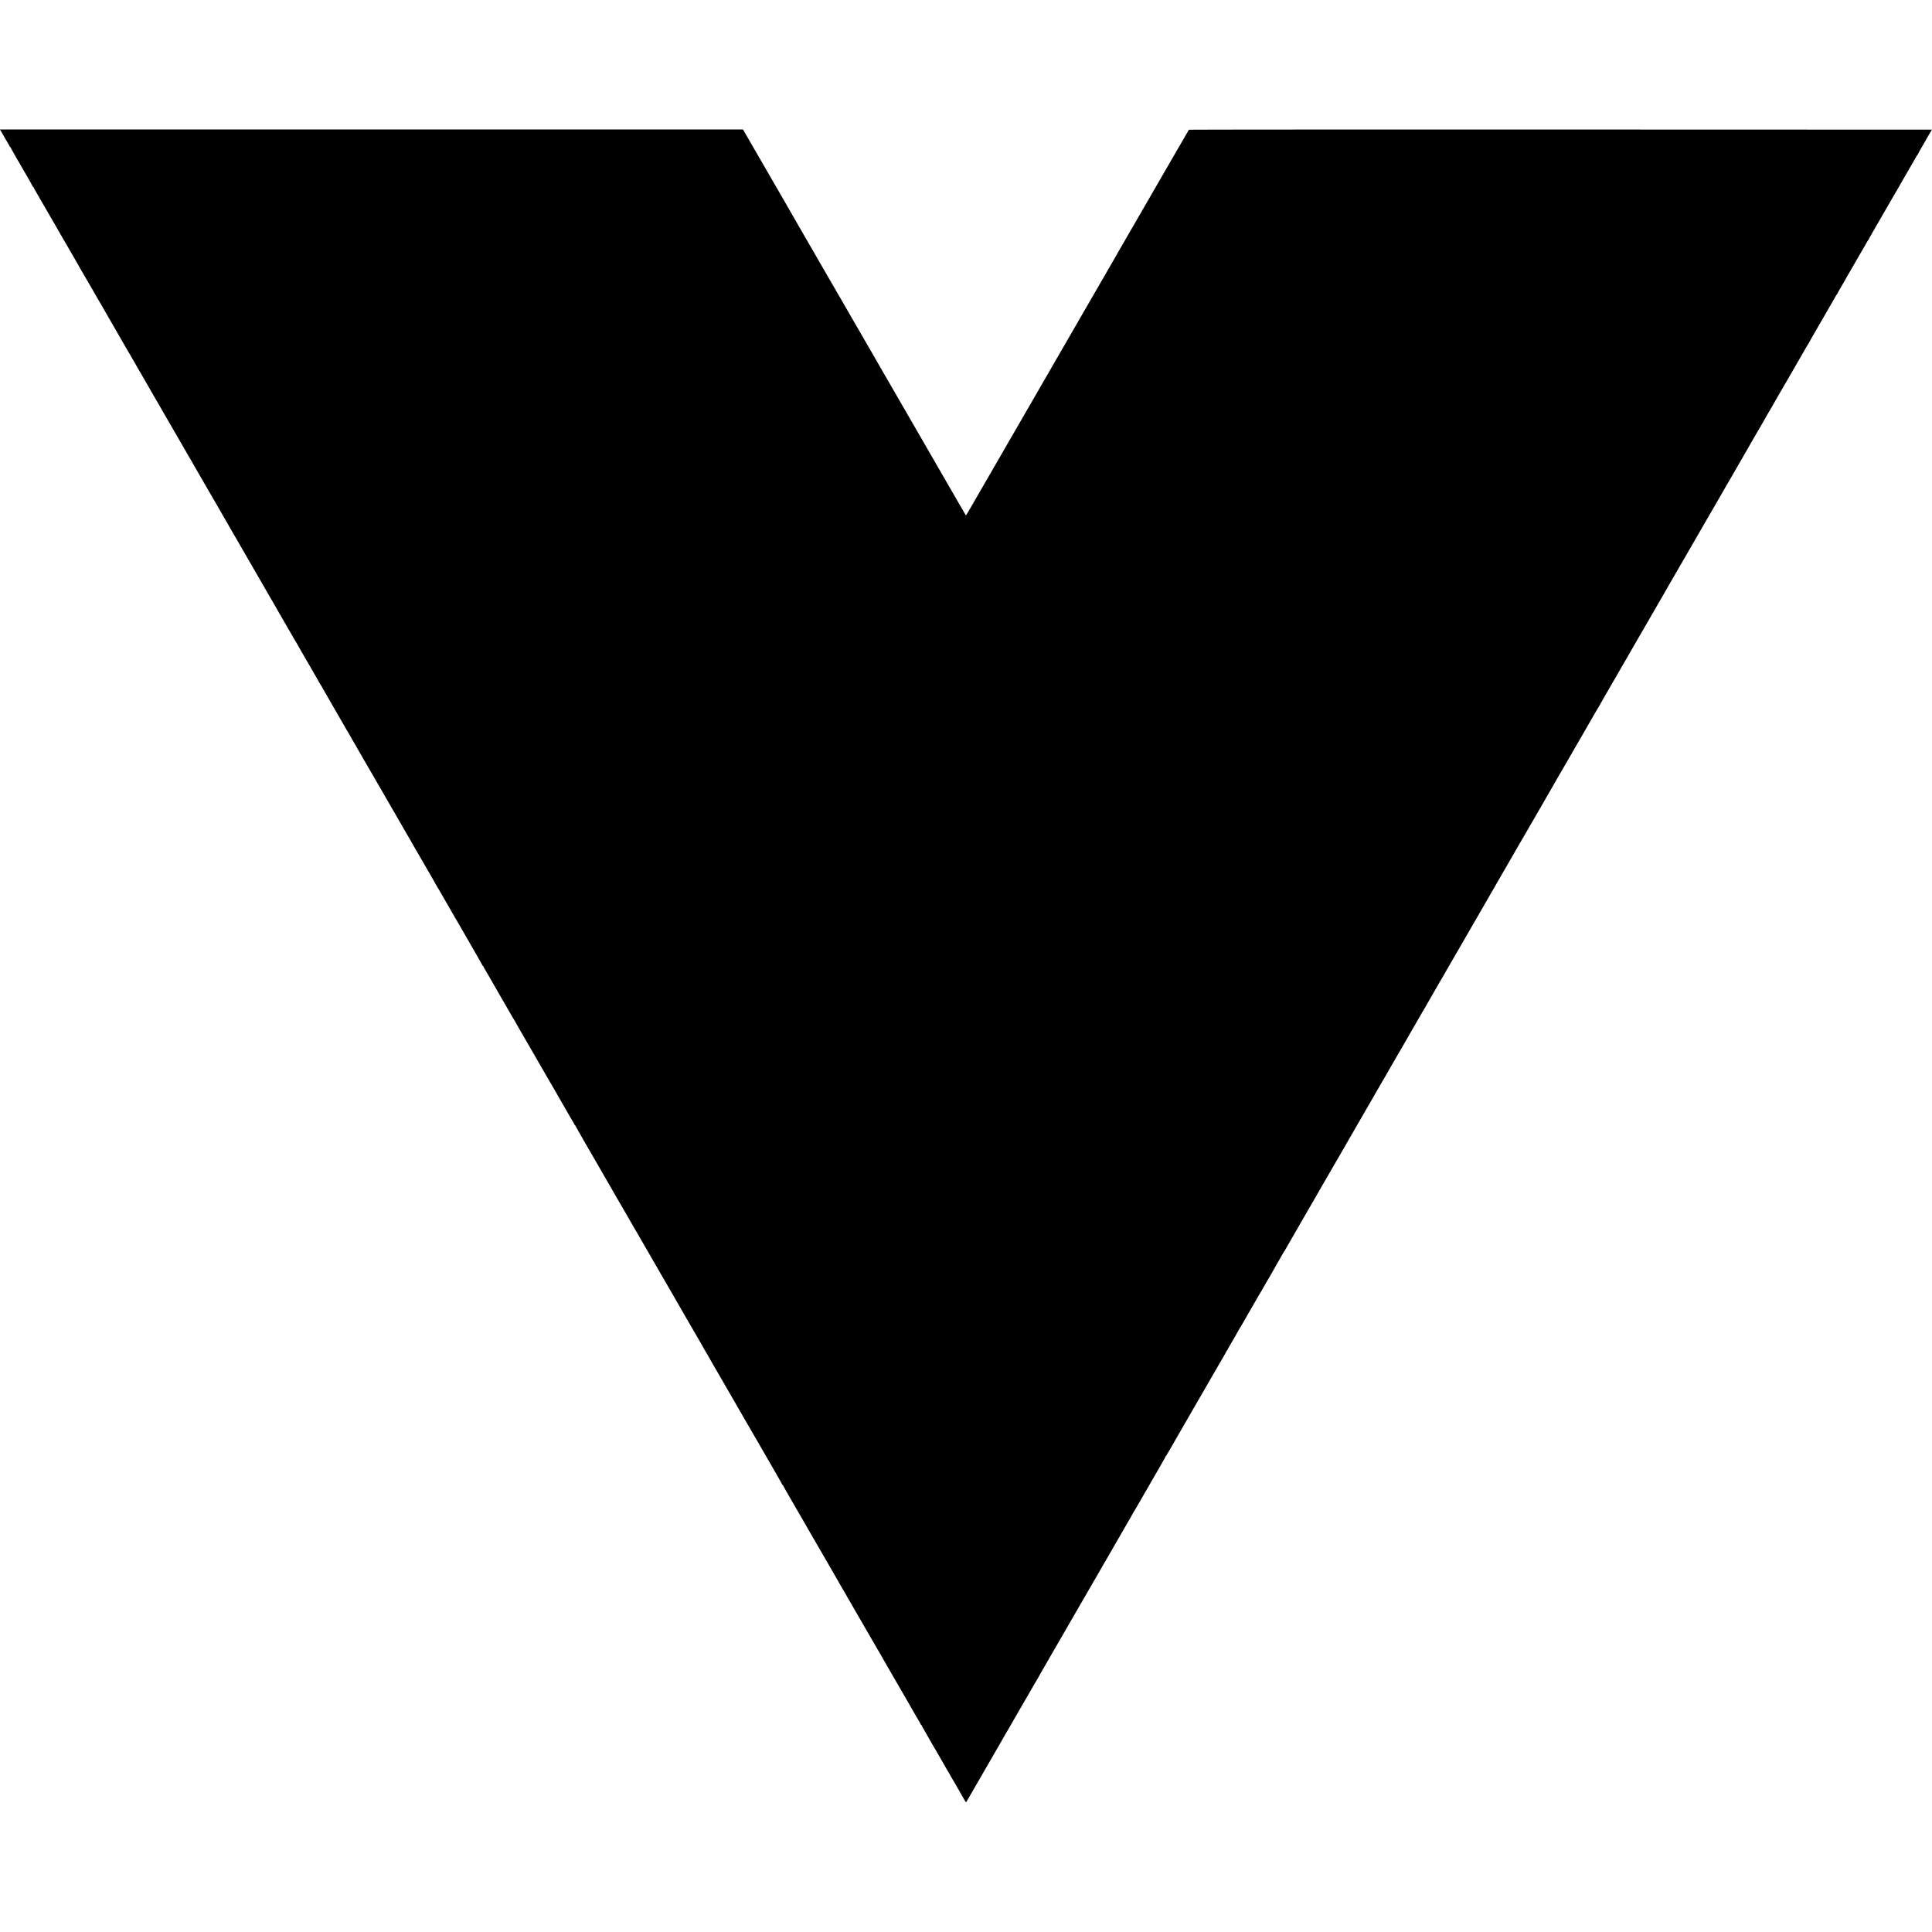
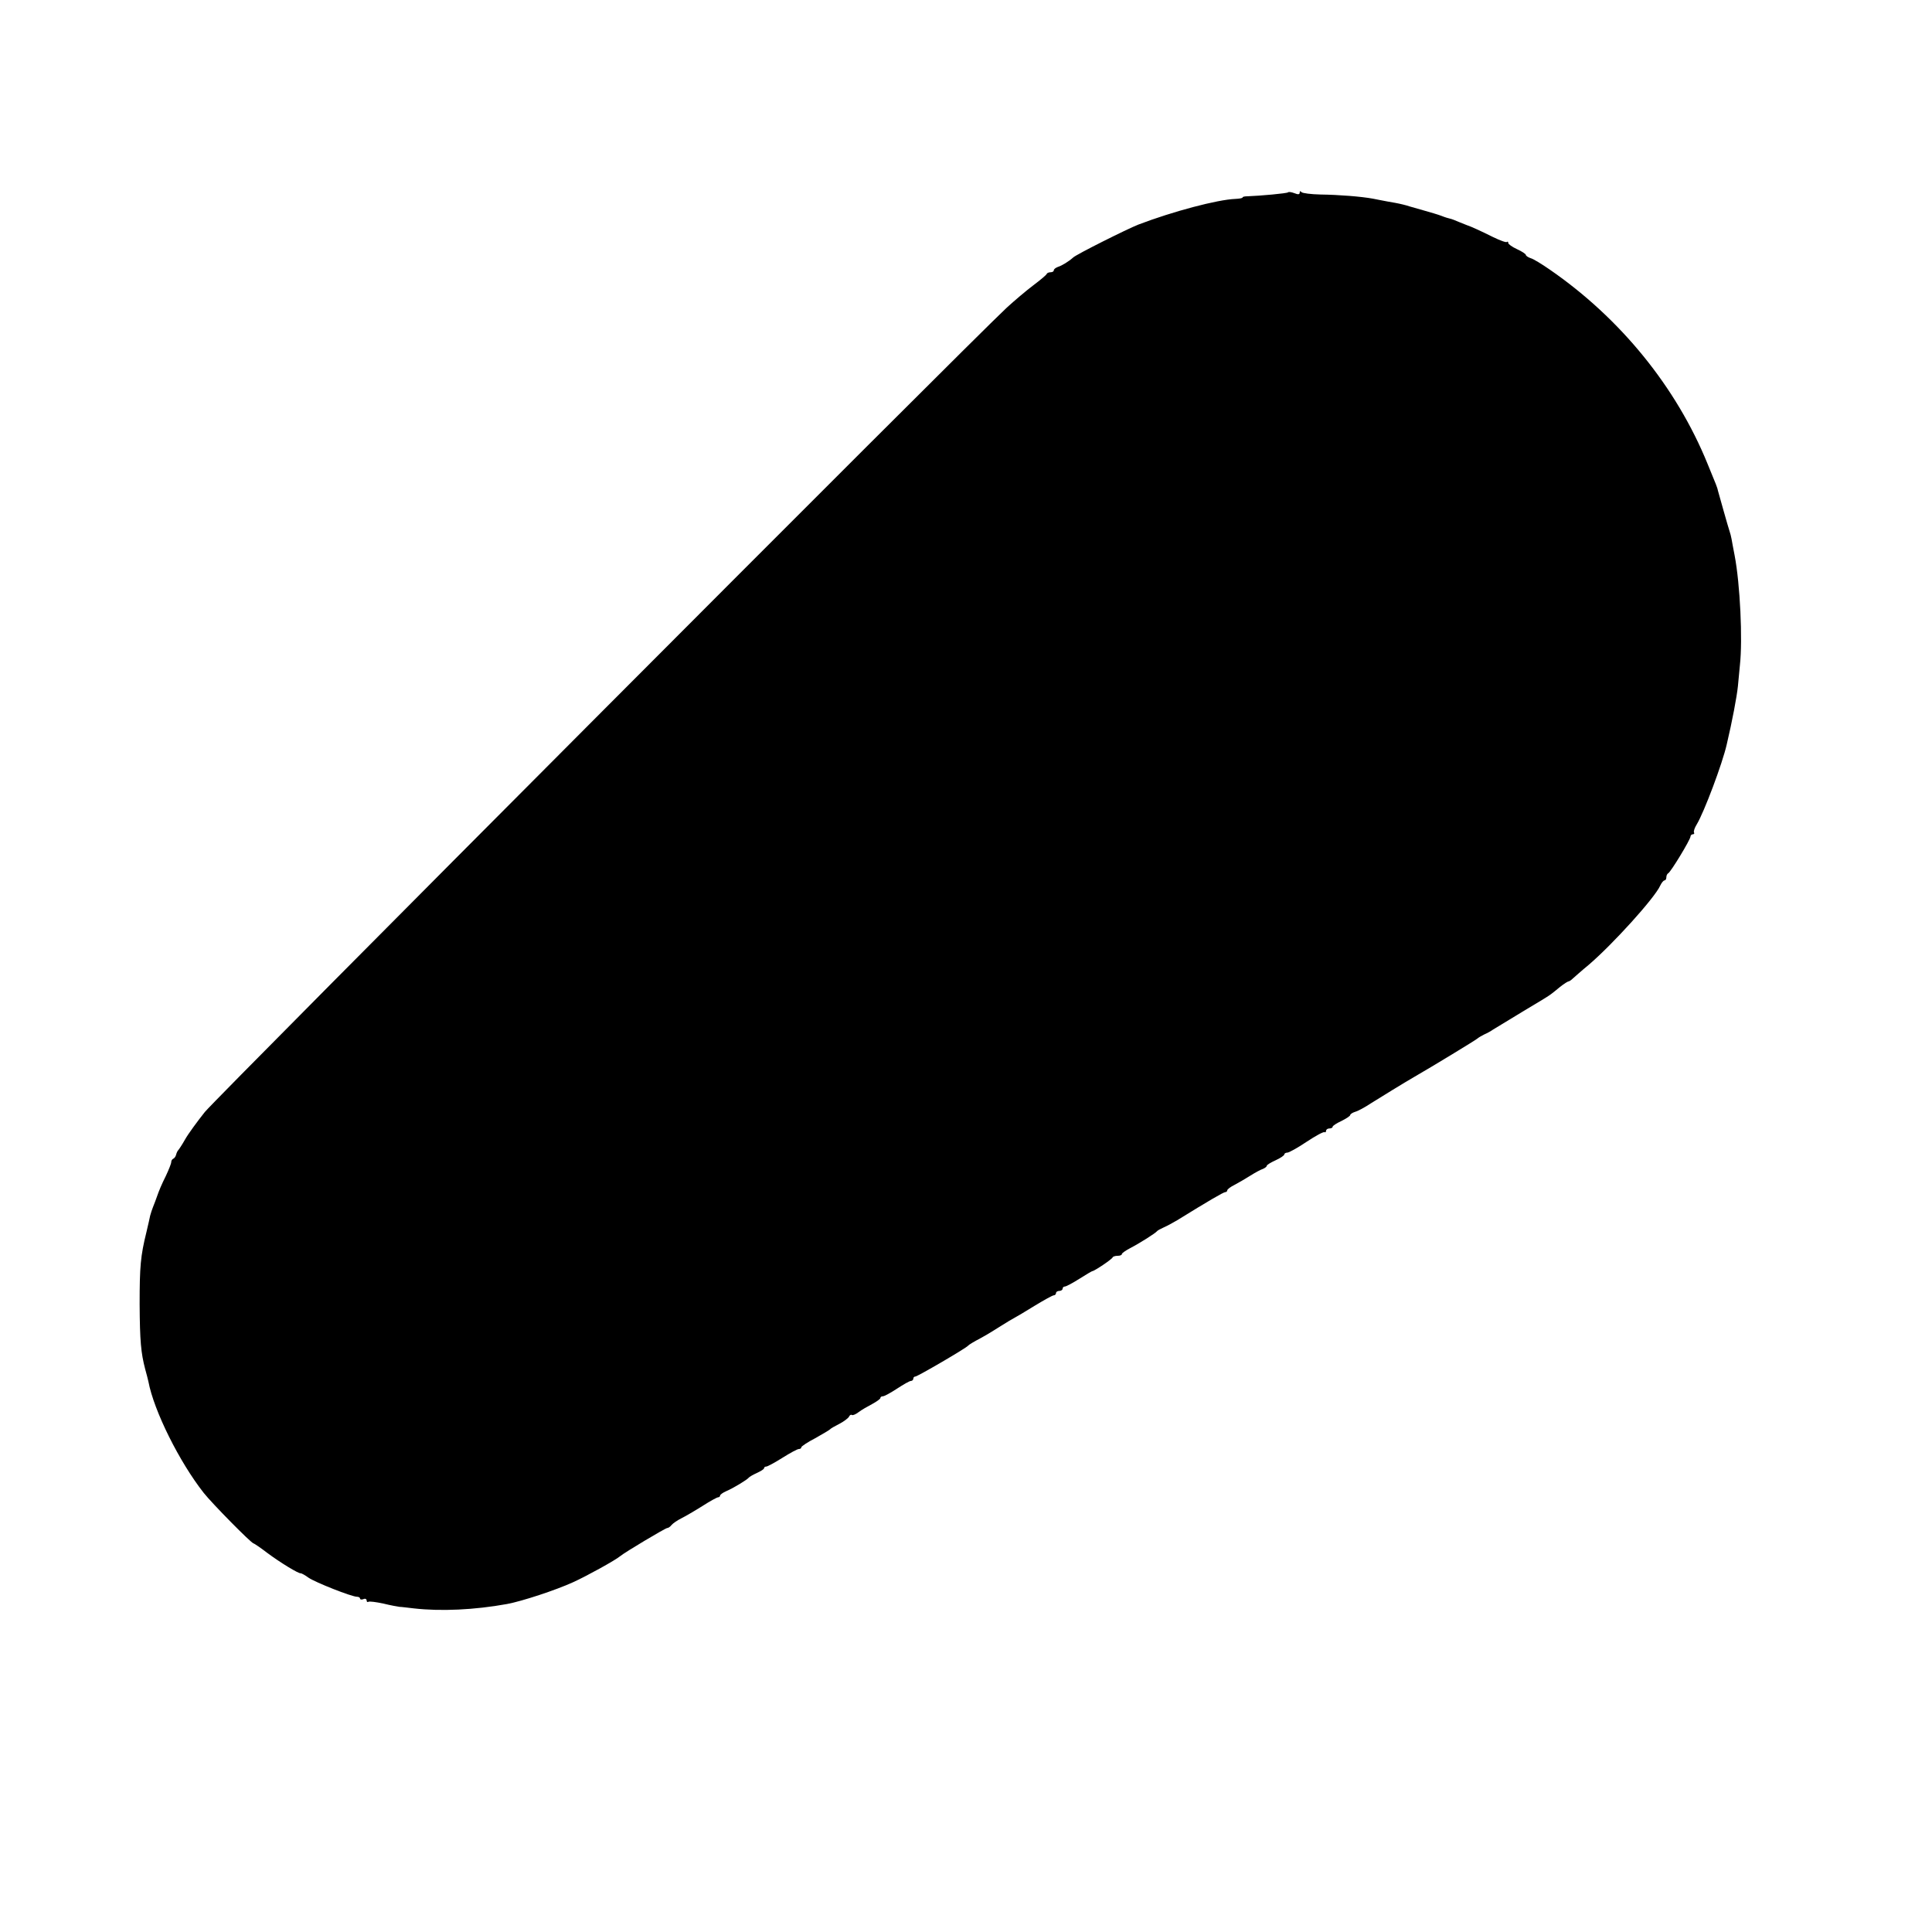
- <svg xmlns="http://www.w3.org/2000/svg" version="1.0" width="16pt" height="16pt" viewBox="0 0 16 16" preserveAspectRatio="xMidYMid meet">
-   <g transform="translate(0,16) scale(0.00032,-0.00032)" fill="#000000" stroke="none">
-     <path d="M18 46618 c45 -75 122 -207 122 -211 0 -2 25 -45 55 -95 30 -50 55 -96 55 -102 0 -5 5 -10 10 -10 6 0 10 -4 10 -9 0 -5 73 -135 161 -288 89 -153 173 -298 187 -323 14 -25 32 -57 41 -72 88 -149 187 -324 189 -335 2 -7 8 -13 13 -13 5 0 9 -4 9 -10 0 -5 46 -89 103 -187 175 -302 490 -846 507 -876 8 -16 20 -36 25 -45 28 -46 290 -498 339 -585 13 -23 74 -129 136 -236 61 -107 123 -215 137 -240 14 -25 29 -50 33 -56 5 -5 23 -37 40 -70 18 -33 38 -67 44 -75 11 -16 21 -33 63 -109 14 -25 29 -50 33 -56 4 -5 21 -35 38 -65 55 -100 261 -455 269 -465 4 -5 14 -21 20 -35 15 -29 41 -75 103 -180 24 -41 52 -88 60 -105 9 -16 57 -100 107 -185 112 -193 362 -626 380 -660 8 -14 23 -38 33 -55 11 -16 23 -37 27 -45 4 -8 26 -46 48 -85 23 -38 53 -90 67 -115 46 -81 64 -113 178 -310 62 -107 121 -210 132 -227 37 -67 56 -99 85 -148 16 -27 32 -57 36 -65 4 -8 15 -27 25 -42 9 -15 53 -89 96 -165 44 -76 177 -307 296 -513 120 -206 268 -463 330 -570 131 -227 117 -203 200 -348 36 -62 73 -125 82 -140 10 -15 21 -34 25 -42 4 -8 20 -37 36 -65 17 -27 38 -65 48 -82 49 -85 64 -111 87 -153 13 -25 28 -49 32 -55 4 -5 78 -134 165 -285 87 -151 166 -288 176 -305 10 -16 26 -43 35 -59 9 -17 125 -217 257 -445 132 -229 253 -441 270 -471 17 -30 45 -79 64 -108 18 -29 33 -54 33 -57 0 -2 20 -37 44 -77 24 -40 123 -212 221 -383 97 -170 190 -330 205 -355 16 -25 39 -65 53 -90 13 -25 81 -144 152 -265 70 -121 137 -238 150 -260 12 -22 37 -65 55 -95 18 -30 43 -73 55 -95 12 -22 48 -85 80 -140 77 -132 163 -280 190 -330 13 -22 71 -123 130 -225 59 -102 116 -199 126 -217 10 -17 29 -50 43 -72 15 -22 26 -43 26 -45 0 -2 27 -50 60 -106 33 -56 60 -103 60 -105 0 -2 55 -98 90 -155 8 -14 182 -316 239 -414 13 -22 45 -79 72 -124 27 -46 49 -86 49 -89 0 -2 14 -24 30 -48 16 -24 30 -46 30 -49 0 -5 74 -135 100 -176 5 -8 24 -42 43 -75 50 -88 58 -101 262 -455 104 -179 199 -345 213 -370 14 -25 28 -49 32 -55 4 -5 17 -26 28 -45 10 -19 62 -109 114 -200 114 -197 133 -230 170 -295 16 -27 33 -57 38 -65 17 -28 96 -165 103 -180 4 -8 16 -28 26 -45 10 -16 77 -131 148 -255 72 -124 181 -313 243 -420 62 -107 121 -209 131 -227 35 -62 323 -560 392 -678 38 -66 83 -145 100 -175 16 -30 33 -59 37 -65 4 -5 17 -27 29 -47 34 -61 56 -100 90 -156 17 -29 31 -55 31 -57 0 -2 17 -32 39 -67 21 -35 134 -229 251 -433 117 -203 235 -407 261 -451 27 -45 49 -85 49 -88 0 -4 8 -19 19 -34 15 -21 200 -341 309 -533 10 -19 33 -58 51 -87 17 -29 31 -54 31 -56 0 -2 25 -44 55 -94 30 -50 55 -95 55 -98 0 -4 6 -15 14 -23 7 -9 27 -41 43 -71 17 -30 170 -297 342 -594 171 -296 311 -542 311 -547 0 -5 5 -9 10 -9 6 0 10 -4 10 -10 0 -5 22 -47 49 -92 27 -46 58 -99 68 -118 24 -43 81 -140 93 -160 5 -8 66 -114 135 -235 69 -121 130 -227 135 -235 12 -21 259 -447 283 -490 10 -19 28 -47 38 -62 11 -14 19 -29 19 -32 0 -3 37 -69 83 -148 99 -170 305 -526 337 -583 13 -22 31 -53 41 -70 11 -16 22 -37 26 -45 7 -14 82 -146 103 -180 14 -24 181 -311 205 -355 13 -22 46 -80 75 -130 29 -49 64 -110 78 -135 14 -25 51 -88 82 -140 31 -52 59 -102 63 -110 4 -8 18 -33 31 -55 205 -353 284 -489 309 -535 17 -30 45 -78 62 -106 18 -28 36 -60 39 -72 4 -12 12 -22 17 -22 5 0 9 -4 9 -10 0 -5 109 -197 241 -427 133 -230 250 -431 259 -448 51 -90 222 -385 280 -485 37 -63 78 -135 92 -160 14 -25 67 -117 118 -205 51 -88 101 -175 111 -193 34 -58 55 -95 149 -257 51 -88 101 -173 110 -190 9 -16 76 -131 147 -255 72 -124 140 -241 151 -260 61 -108 281 -489 355 -615 38 -66 77 -133 87 -150 35 -63 91 -161 100 -175 14 -23 99 -169 128 -220 54 -97 135 -235 142 -245 4 -5 20 -32 35 -60 26 -48 238 -416 276 -480 10 -16 26 -46 37 -65 30 -53 382 -661 403 -695 10 -16 22 -37 26 -45 4 -8 26 -48 50 -88 24 -41 43 -75 43 -77 0 -2 22 -40 50 -85 27 -45 50 -84 50 -86 0 -3 38 -69 83 -147 84 -142 302 -520 340 -587 10 -19 34 -60 52 -90 18 -30 44 -75 57 -100 14 -25 45 -79 70 -120 25 -41 56 -96 70 -121 14 -25 77 -133 138 -240 62 -107 122 -210 132 -229 25 -43 310 -535 337 -581 11 -19 26 -45 34 -59 17 -32 238 -414 266 -460 11 -19 24 -41 28 -49 3 -7 75 -133 160 -278 84 -146 153 -269 153 -274 0 -5 5 -9 10 -9 6 0 10 -4 10 -10 0 -5 82 -150 181 -322 182 -314 201 -346 240 -415 12 -21 80 -139 152 -263 71 -124 141 -245 155 -270 14 -25 28 -49 32 -55 6 -8 145 -248 220 -380 37 -66 209 -362 229 -395 11 -19 24 -42 28 -49 4 -8 67 -118 140 -243 73 -125 133 -230 133 -233 0 -2 15 -28 33 -57 19 -29 47 -78 64 -108 17 -30 53 -93 79 -139 53 -90 82 -141 157 -272 82 -142 115 -199 381 -659 142 -245 268 -463 281 -485 12 -22 71 -125 132 -230 60 -104 172 -298 248 -430 76 -132 146 -253 156 -270 11 -16 22 -36 26 -44 3 -8 30 -54 60 -103 29 -49 53 -91 53 -93 0 -3 18 -34 40 -70 22 -36 40 -67 40 -69 0 -2 37 -66 81 -142 45 -77 98 -168 119 -204 20 -36 47 -81 58 -100 12 -19 27 -47 33 -62 6 -16 15 -28 20 -28 5 0 9 -4 9 -9 0 -6 63 -118 140 -251 77 -133 140 -243 140 -245 0 -2 18 -33 41 -70 22 -37 49 -83 60 -101 10 -19 29 -51 40 -71 25 -45 109 -189 126 -218 7 -11 17 -29 22 -40 6 -11 22 -38 35 -60 14 -22 37 -62 52 -90 14 -27 35 -62 45 -77 11 -14 19 -29 19 -32 0 -3 18 -35 40 -71 22 -36 40 -67 40 -69 0 -2 19 -35 42 -72 23 -38 55 -94 72 -124 26 -47 139 -244 171 -298 6 -9 21 -36 34 -60 28 -48 37 -51 51 -19 6 12 19 36 29 52 10 17 27 46 38 65 11 19 104 181 208 360 103 179 199 345 213 370 14 25 42 74 64 109 21 34 38 65 38 67 0 2 18 33 40 69 22 36 40 67 40 69 0 3 177 310 199 346 16 26 136 234 140 244 2 5 25 44 52 88 27 44 49 81 49 84 0 2 18 34 40 70 22 36 40 67 40 69 0 2 20 36 43 77 35 58 169 289 297 513 9 17 50 86 90 155 40 69 86 150 103 180 16 30 35 62 41 70 6 8 16 24 22 35 35 64 72 129 167 293 59 100 116 199 127 220 11 20 30 53 41 72 43 72 1070 1850 1121 1940 14 25 65 113 113 195 48 83 96 166 107 185 10 19 28 50 38 68 11 18 73 124 137 235 64 111 175 303 246 427 71 124 173 299 225 390 52 91 116 202 143 248 27 45 49 85 49 89 0 4 6 14 14 22 7 9 28 43 46 76 26 47 251 436 378 655 11 19 29 51 40 70 11 19 101 176 201 348 99 172 181 317 181 323 0 5 5 9 10 9 6 0 10 5 10 11 0 6 8 23 18 37 11 15 32 52 49 82 16 30 130 228 253 440 122 212 234 405 248 430 13 25 39 70 57 100 39 65 69 117 130 225 25 44 50 87 55 95 12 19 78 134 220 380 61 107 129 224 150 260 161 277 222 382 246 425 15 28 47 83 71 123 24 41 43 78 43 83 0 5 4 9 8 9 4 0 13 12 19 28 7 15 23 45 36 67 66 110 277 478 277 483 0 3 6 13 14 21 7 9 27 41 43 71 17 30 45 80 63 110 34 57 375 649 394 685 6 11 16 27 22 35 6 8 26 42 44 75 18 33 41 74 51 90 10 17 24 41 32 55 54 97 72 128 88 152 11 14 19 28 19 30 0 3 79 141 175 308 96 167 175 305 175 308 0 3 6 13 14 21 7 9 26 39 41 66 33 60 276 483 338 587 24 40 46 80 50 88 4 8 13 24 20 35 14 23 95 163 125 215 11 19 52 91 92 160 40 69 80 139 90 155 9 17 103 179 207 360 105 182 200 346 211 365 103 181 463 802 489 845 7 11 15 27 19 35 4 8 29 51 55 95 64 110 828 1433 848 1470 9 17 24 41 33 55 9 14 29 48 45 77 15 28 52 93 82 145 30 51 62 107 71 123 17 30 231 398 400 690 51 88 103 179 115 202 12 23 26 48 32 55 6 7 24 38 40 68 17 30 61 107 98 170 37 63 84 144 103 180 19 36 41 72 48 81 8 8 14 18 14 21 0 4 27 51 59 106 32 55 72 124 89 154 16 29 71 125 122 213 51 88 104 180 118 205 13 25 28 50 32 55 4 6 17 26 28 45 11 19 45 80 77 135 31 55 66 116 77 135 11 19 88 152 171 295 401 694 620 1072 650 1125 11 19 87 152 170 295 83 143 158 273 166 288 9 16 21 36 26 45 6 9 31 52 55 96 25 43 54 94 66 115 11 20 95 164 186 321 91 157 173 299 182 315 9 17 26 46 37 65 12 19 66 114 121 210 56 96 108 186 117 200 8 14 24 40 34 59 24 45 383 664 412 713 5 9 17 29 26 45 15 28 120 210 241 419 36 61 68 117 72 125 4 8 12 23 19 34 35 57 245 420 262 453 11 20 35 61 53 90 17 29 32 54 32 56 0 3 28 51 62 108 33 57 70 119 80 138 10 19 23 42 28 50 5 8 32 53 59 100 27 47 149 258 271 470 122 212 234 405 248 430 30 53 62 108 80 135 6 11 15 27 19 35 4 8 85 150 181 315 96 165 187 323 202 350 31 56 116 202 130 225 5 8 25 42 43 75 19 33 92 159 162 280 149 257 157 271 202 350 19 33 38 67 43 75 9 14 228 392 275 475 12 22 55 96 95 165 40 69 80 139 90 155 24 42 202 350 221 383 9 15 27 47 41 72 14 25 75 131 136 236 61 106 121 210 134 232 99 172 271 470 279 482 5 8 23 40 40 70 18 30 81 141 142 245 60 105 121 210 135 235 14 25 71 124 127 220 56 96 143 247 194 335 51 88 96 167 102 175 14 24 180 311 204 355 23 43 340 590 356 615 5 8 50 87 101 175 171 301 517 898 582 1008 25 43 46 81 46 83 0 2 12 23 27 47 14 23 40 67 56 97 16 30 35 62 42 70 7 8 15 22 18 30 4 8 20 38 37 65 16 28 33 57 37 65 6 12 111 196 143 250 5 8 55 95 112 193 57 98 113 195 126 215 12 20 27 46 32 57 6 11 14 27 20 35 5 8 76 130 156 270 80 140 165 287 187 325 23 39 52 90 66 115 13 25 30 52 37 61 8 8 14 18 14 21 0 4 41 77 92 165 50 87 175 302 276 478 101 176 208 360 236 408 28 49 67 117 86 152 19 35 41 70 48 77 6 6 12 15 12 19 0 7 124 224 167 291 12 21 23 40 23 42 0 2 21 40 46 83 26 43 55 92 64 109 54 95 327 568 354 614 19 30 45 75 59 100 71 128 82 145 89 148 4 2 8 8 8 13 0 5 42 82 94 172 311 538 496 858 518 897 14 25 40 70 58 100 18 30 42 71 53 90 10 19 79 139 152 265 73 127 142 246 153 265 10 19 43 76 72 125 29 50 63 108 75 130 65 116 80 140 87 143 4 2 8 8 8 12 0 8 114 212 140 250 6 8 14 24 20 35 5 11 54 97 108 190 l100 170 -9611 3 c-5286 1 -9614 -1 -9618 -5 -5 -6 -419 -719 -619 -1068 -89 -155 -267 -463 -323 -560 -38 -66 -81 -140 -95 -165 -31 -56 -263 -457 -526 -910 -110 -190 -224 -388 -254 -440 -29 -52 -61 -109 -71 -125 -23 -39 -243 -420 -268 -465 -11 -19 -204 -352 -428 -740 -224 -388 -477 -826 -563 -975 -85 -148 -185 -322 -222 -385 -37 -63 -120 -207 -185 -320 -65 -113 -177 -306 -248 -430 -72 -124 -172 -297 -222 -385 -51 -88 -142 -245 -202 -350 -131 -226 -247 -427 -408 -705 -65 -113 -249 -432 -410 -710 -160 -278 -388 -673 -506 -877 -118 -205 -216 -373 -219 -373 -3 0 -52 82 -109 183 -58 100 -144 250 -192 332 -95 164 -402 696 -647 1120 -85 149 -228 396 -317 550 -212 365 -982 1700 -1008 1745 -10 19 -43 76 -72 125 -29 50 -64 110 -77 135 -14 25 -63 110 -110 190 -47 80 -96 165 -110 190 -14 25 -99 171 -188 325 -89 154 -174 300 -188 325 -13 25 -64 113 -112 195 -48 83 -140 242 -205 355 -65 113 -183 317 -263 454 -79 137 -152 264 -163 282 -50 89 -335 583 -354 614 -12 19 -34 58 -50 85 -15 28 -129 226 -253 440 -124 215 -235 408 -247 430 -12 22 -69 121 -127 220 -58 99 -226 389 -373 645 -148 256 -324 561 -392 678 -67 117 -134 232 -147 255 -13 23 -33 59 -46 80 l-22 37 -9615 0 -9615 0 20 -32z" />
+ <svg xmlns="http://www.w3.org/2000/svg" version="1.0" width="880pt" height="880pt" viewBox="0 0 880 880" preserveAspectRatio="xMidYMid meet">
+   <g transform="translate(0,880) scale(0.1,-0.1)" fill="#000000" stroke="none">
+     <path d="M5867 7924 c-4 -5 -129 -16 -184 -18 -13 0 -23 -2 -23 -5 0 -4 -15 -6 -33 -7 -81 -3 -285 -57 -442 -117 -51 -20 -283 -136 -297 -150 -20 -18 -51 -37 -70 -43 -10 -4 -18 -10 -18 -15 0 -5 -6 -9 -14 -9 -8 0 -16 -3 -18 -7 -1 -5 -29 -28 -62 -53 -32 -24 -86 -70 -120 -101 -173 -161 -3598 -3596 -3653 -3664 -35 -44 -76 -100 -90 -125 -14 -25 -29 -47 -32 -50 -3 -3 -7 -12 -9 -20 -2 -8 -8 -16 -13 -18 -5 -2 -9 -9 -9 -15 0 -7 -11 -34 -24 -62 -21 -42 -32 -69 -41 -95 -1 -3 -5 -13 -8 -22 -17 -43 -20 -54 -23 -65 -1 -7 -9 -40 -17 -75 -27 -109 -31 -158 -31 -328 1 -168 6 -222 25 -295 6 -22 13 -48 15 -58 25 -133 141 -366 252 -507 37 -47 217 -230 227 -230 2 0 31 -19 62 -43 59 -44 144 -96 153 -93 3 0 19 -8 35 -20 32 -22 197 -87 221 -87 8 0 14 -4 14 -8 0 -5 7 -6 15 -3 8 4 15 1 15 -6 0 -6 4 -9 8 -6 5 3 35 -1 68 -8 32 -8 66 -14 74 -15 8 0 38 -4 65 -7 123 -14 276 -7 425 20 69 13 221 63 300 99 62 28 194 101 215 119 20 17 206 128 214 128 5 0 14 6 20 14 7 8 26 21 44 30 18 9 61 34 96 56 34 22 67 40 72 40 5 0 9 4 9 8 0 4 12 13 28 20 33 14 95 52 102 61 3 4 20 14 38 22 17 8 32 17 32 21 0 5 5 8 10 8 6 0 39 18 74 40 35 22 68 40 75 40 6 0 11 3 11 8 0 4 28 23 63 41 34 19 64 37 67 40 3 4 22 15 44 26 21 11 40 26 43 32 3 7 9 11 13 8 4 -3 18 3 31 13 13 10 41 26 62 37 20 11 37 23 37 27 0 5 5 8 11 8 7 0 36 16 65 35 29 19 57 35 63 35 6 0 11 5 11 10 0 6 4 10 9 10 10 0 233 130 241 141 3 4 28 19 55 33 28 15 70 41 95 57 25 16 52 32 60 36 8 4 50 29 92 55 43 26 82 48 88 48 5 0 10 5 10 10 0 6 7 10 15 10 8 0 15 5 15 10 0 6 5 10 10 10 6 0 36 16 66 35 30 19 57 35 59 35 9 0 90 54 93 63 2 4 12 7 23 7 10 0 19 3 19 8 0 4 17 16 38 27 46 24 115 68 122 77 3 4 17 11 30 17 14 6 42 21 62 33 144 89 211 128 219 128 5 0 9 4 9 8 0 5 15 16 33 25 17 9 50 28 72 42 22 14 48 28 58 31 9 4 17 10 17 14 0 4 18 15 40 25 22 10 40 22 40 27 0 4 6 8 14 8 7 0 47 22 87 49 41 27 77 47 82 44 4 -2 7 1 7 6 0 6 7 11 15 11 8 0 15 3 15 8 0 4 18 16 40 26 22 11 40 23 40 27 0 4 10 11 23 15 12 3 45 21 72 39 45 28 150 93 197 120 75 43 284 170 288 175 3 3 16 11 30 18 14 6 32 16 40 22 8 5 69 42 135 82 66 39 125 75 130 80 6 4 24 19 41 33 18 14 35 25 39 25 3 0 12 6 19 13 7 6 39 35 72 62 110 94 301 305 326 361 6 13 15 24 20 24 4 0 8 6 8 14 0 8 4 16 8 18 11 4 102 154 102 168 0 5 5 10 11 10 5 0 8 4 5 8 -3 5 3 22 13 38 33 55 116 275 136 363 25 106 46 217 51 266 3 33 7 76 9 95 13 116 1 370 -24 500 -6 30 -12 64 -14 75 -2 11 -6 27 -9 35 -5 14 -47 163 -53 185 -2 12 -7 25 -48 124 -142 348 -396 661 -718 883 -36 25 -75 49 -87 52 -12 4 -22 11 -22 15 0 4 -18 16 -40 26 -22 10 -40 23 -40 28 0 6 -3 8 -6 5 -3 -4 -32 7 -65 23 -50 25 -100 48 -119 54 -3 1 -18 7 -35 14 -16 7 -34 14 -40 15 -5 1 -23 6 -40 13 -16 6 -50 16 -75 23 -25 7 -56 16 -70 20 -14 5 -43 12 -65 16 -22 4 -47 8 -55 10 -8 2 -29 5 -46 9 -54 10 -157 18 -239 19 -44 1 -83 6 -87 11 -5 6 -8 5 -8 -2 0 -9 -7 -10 -24 -3 -13 5 -26 7 -29 4z" />
  </g>
</svg>
